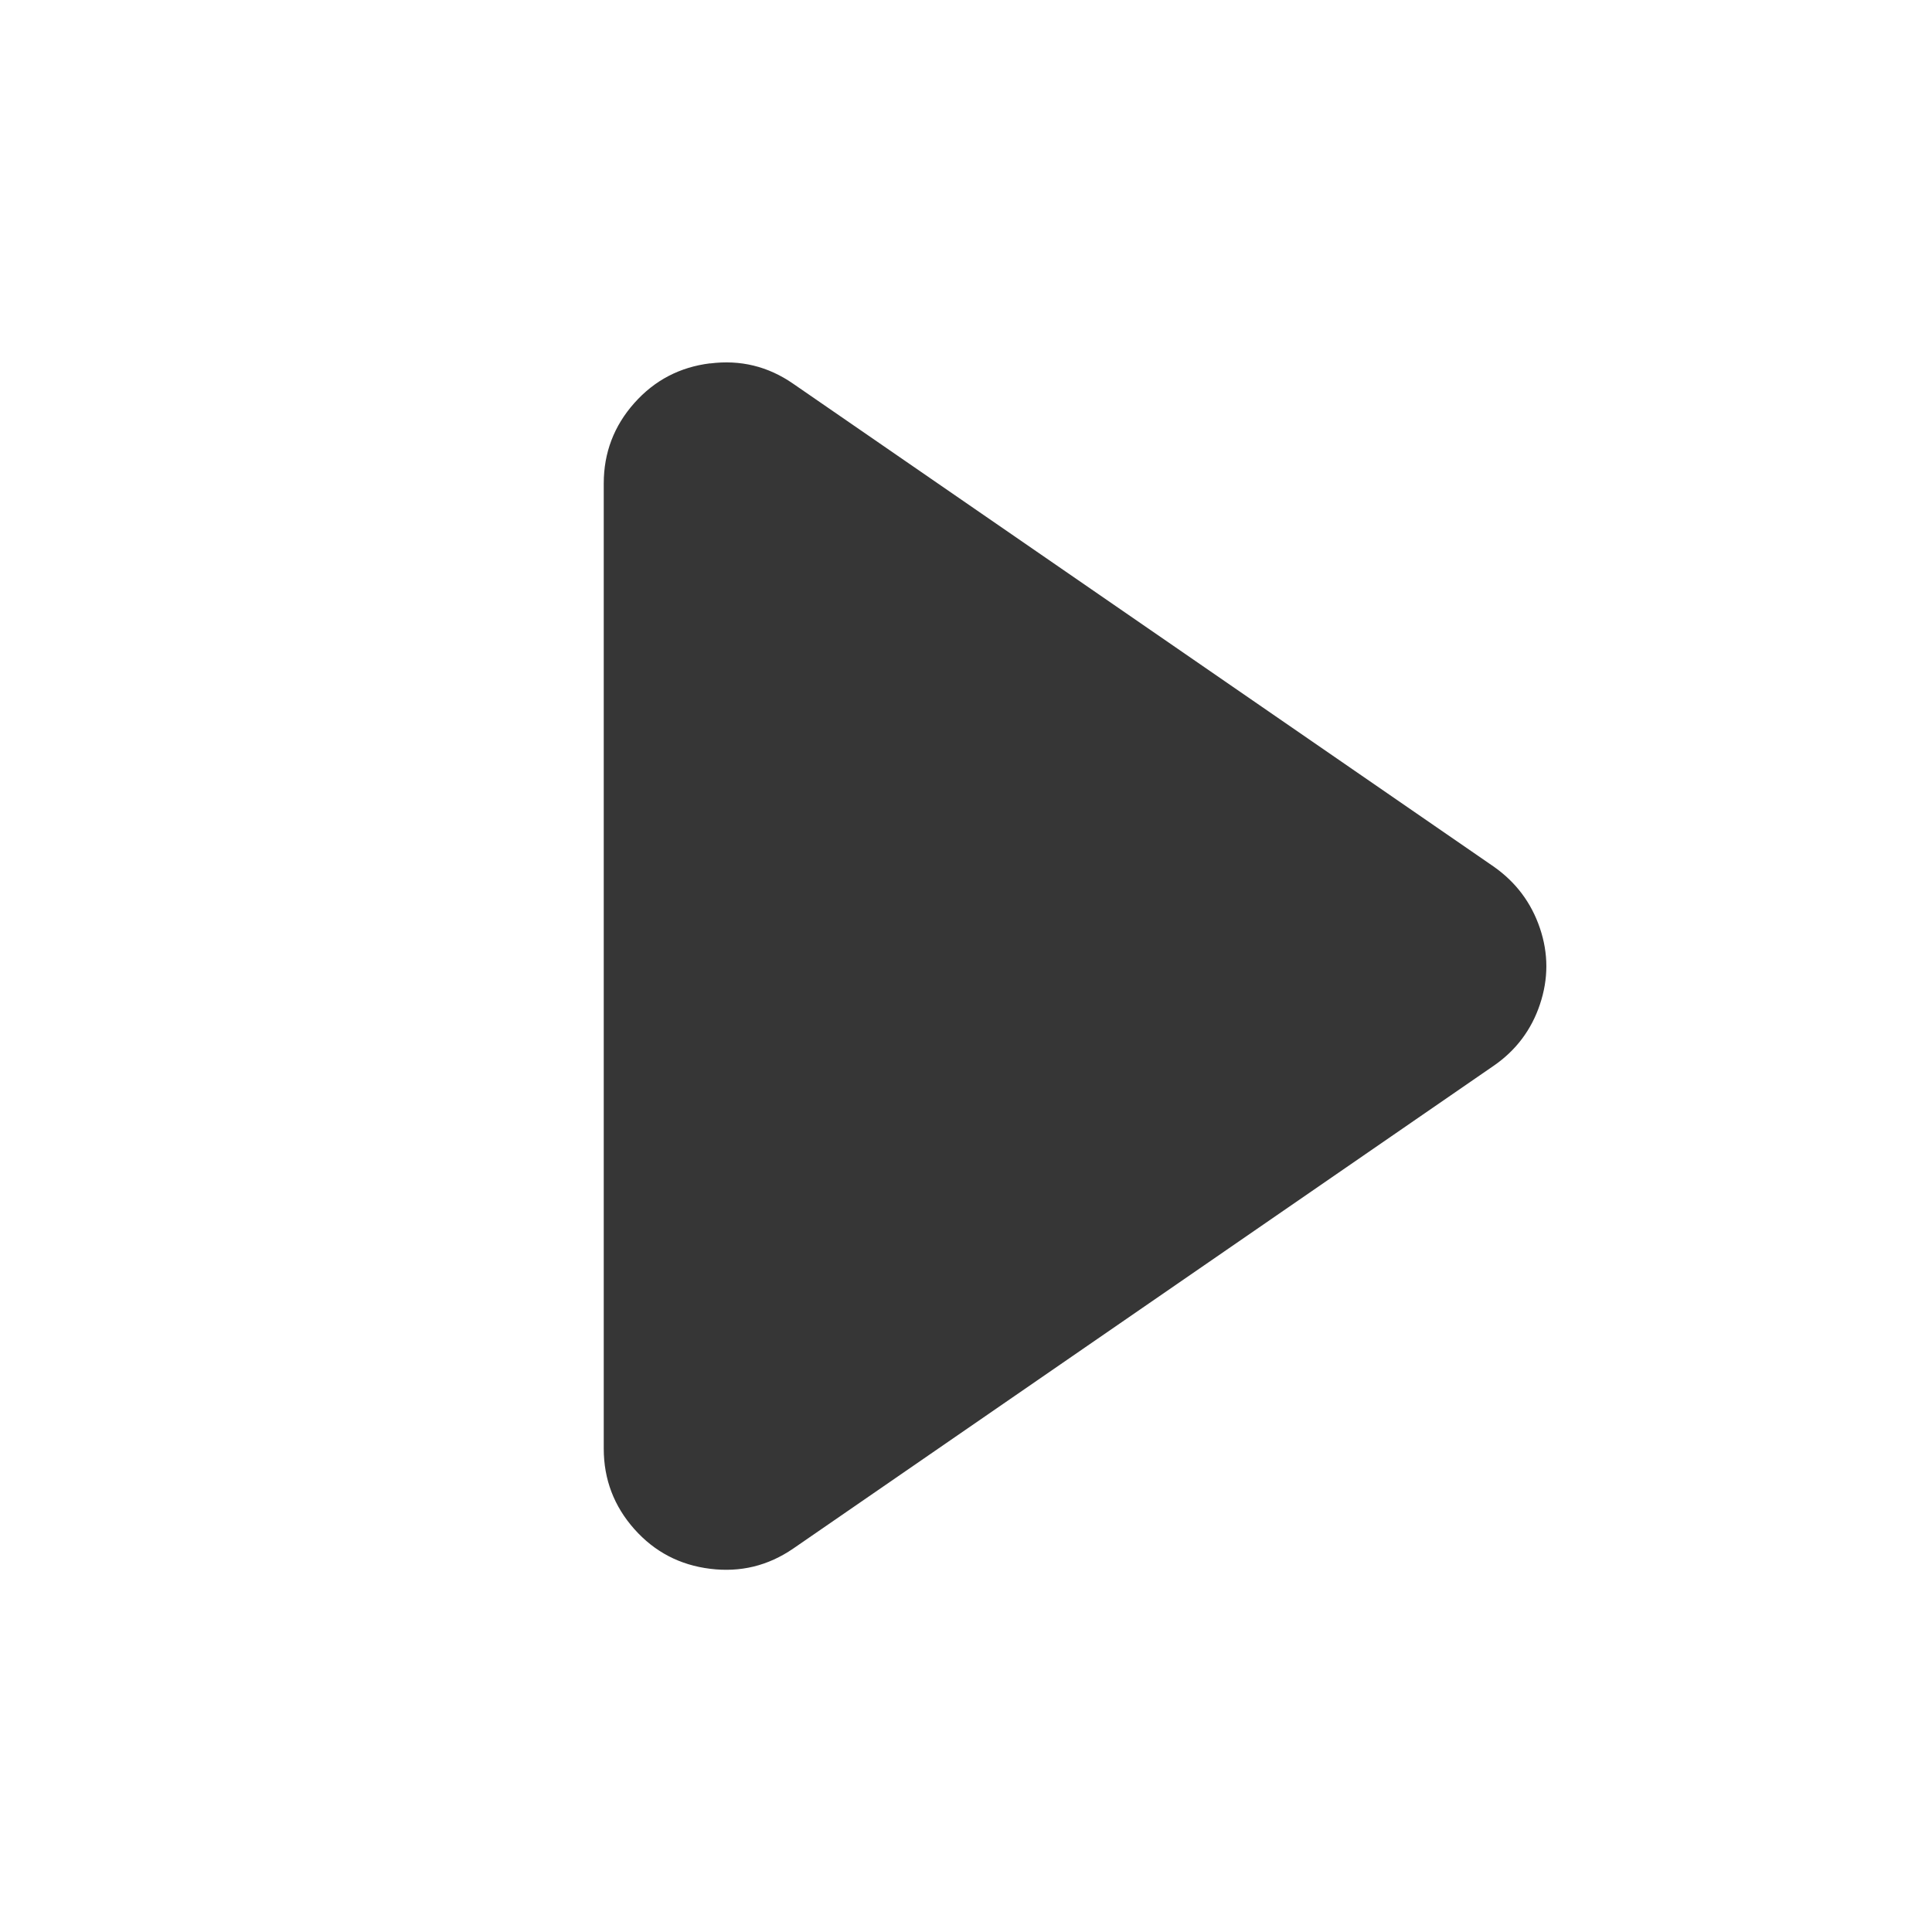
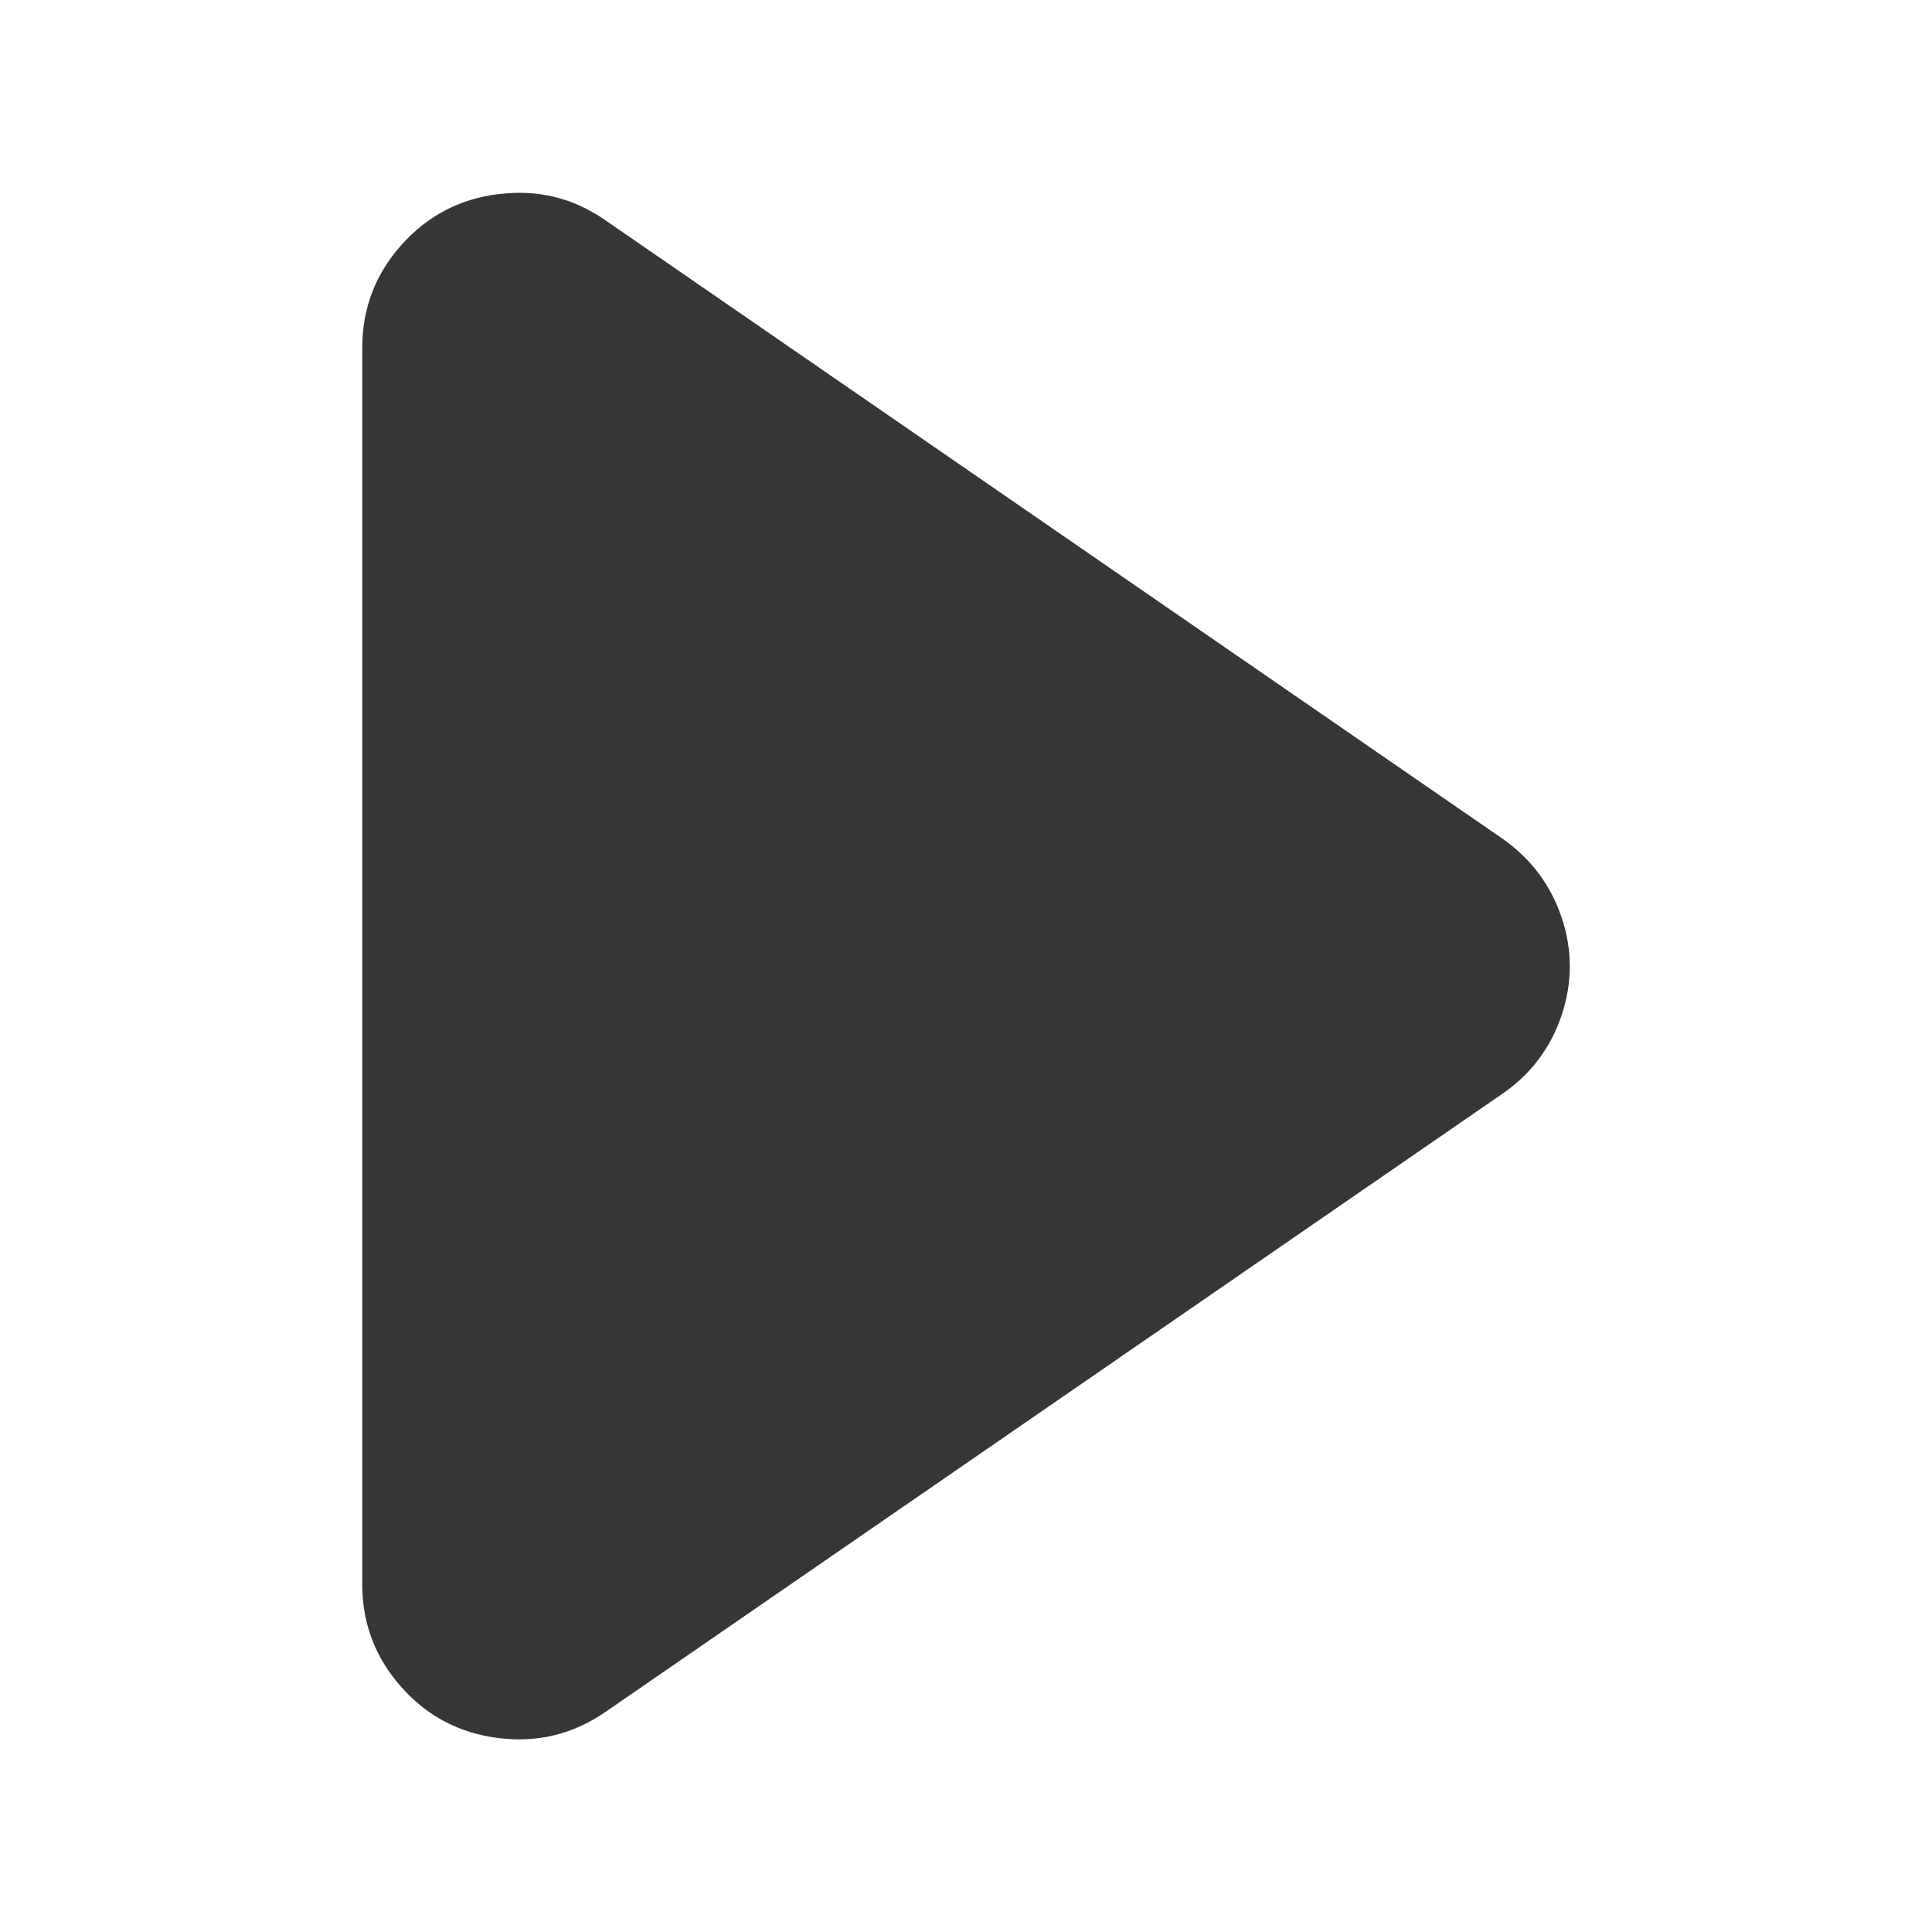
<svg xmlns="http://www.w3.org/2000/svg" width="16" height="16" enable-background="new" version="1.1">
-   <path d="m5.881 3.009c-0.251 0.031-0.46 0.14-0.628 0.329-0.168 0.189-0.253 0.411-0.253 0.665v7.995c0 0.253 0.085 0.476 0.253 0.665 0.168 0.189 0.377 0.298 0.628 0.329 0.251 0.031 0.479-0.024 0.689-0.168l5.799-3.997c0.185-0.127 0.314-0.299 0.384-0.509 0.071-0.212 0.071-0.421 0-0.631-0.071-0.21-0.198-0.38-0.381-0.509l-5.803-4c-0.209-0.145-0.439-0.2-0.689-0.168z" fill="#363636" stroke-width="1.561" />
+   <path d="m4.129 1.607c-0.322 0.04-0.589 0.18-0.805 0.422s-0.324 0.527-0.324 0.851v10.241c0 0.325 0.109 0.609 0.324 0.851 0.215 0.242 0.483 0.382 0.805 0.422 0.322 0.04 0.614-0.031 0.883-0.215l7.429-5.12c0.237-0.162 0.402-0.384 0.492-0.652 0.09-0.271 0.09-0.54 0-0.808-0.09-0.269-0.254-0.487-0.488-0.652l-7.433-5.124c-0.268-0.186-0.562-0.256-0.883-0.215z" fill="#363636" stroke-width="2" />
</svg>
